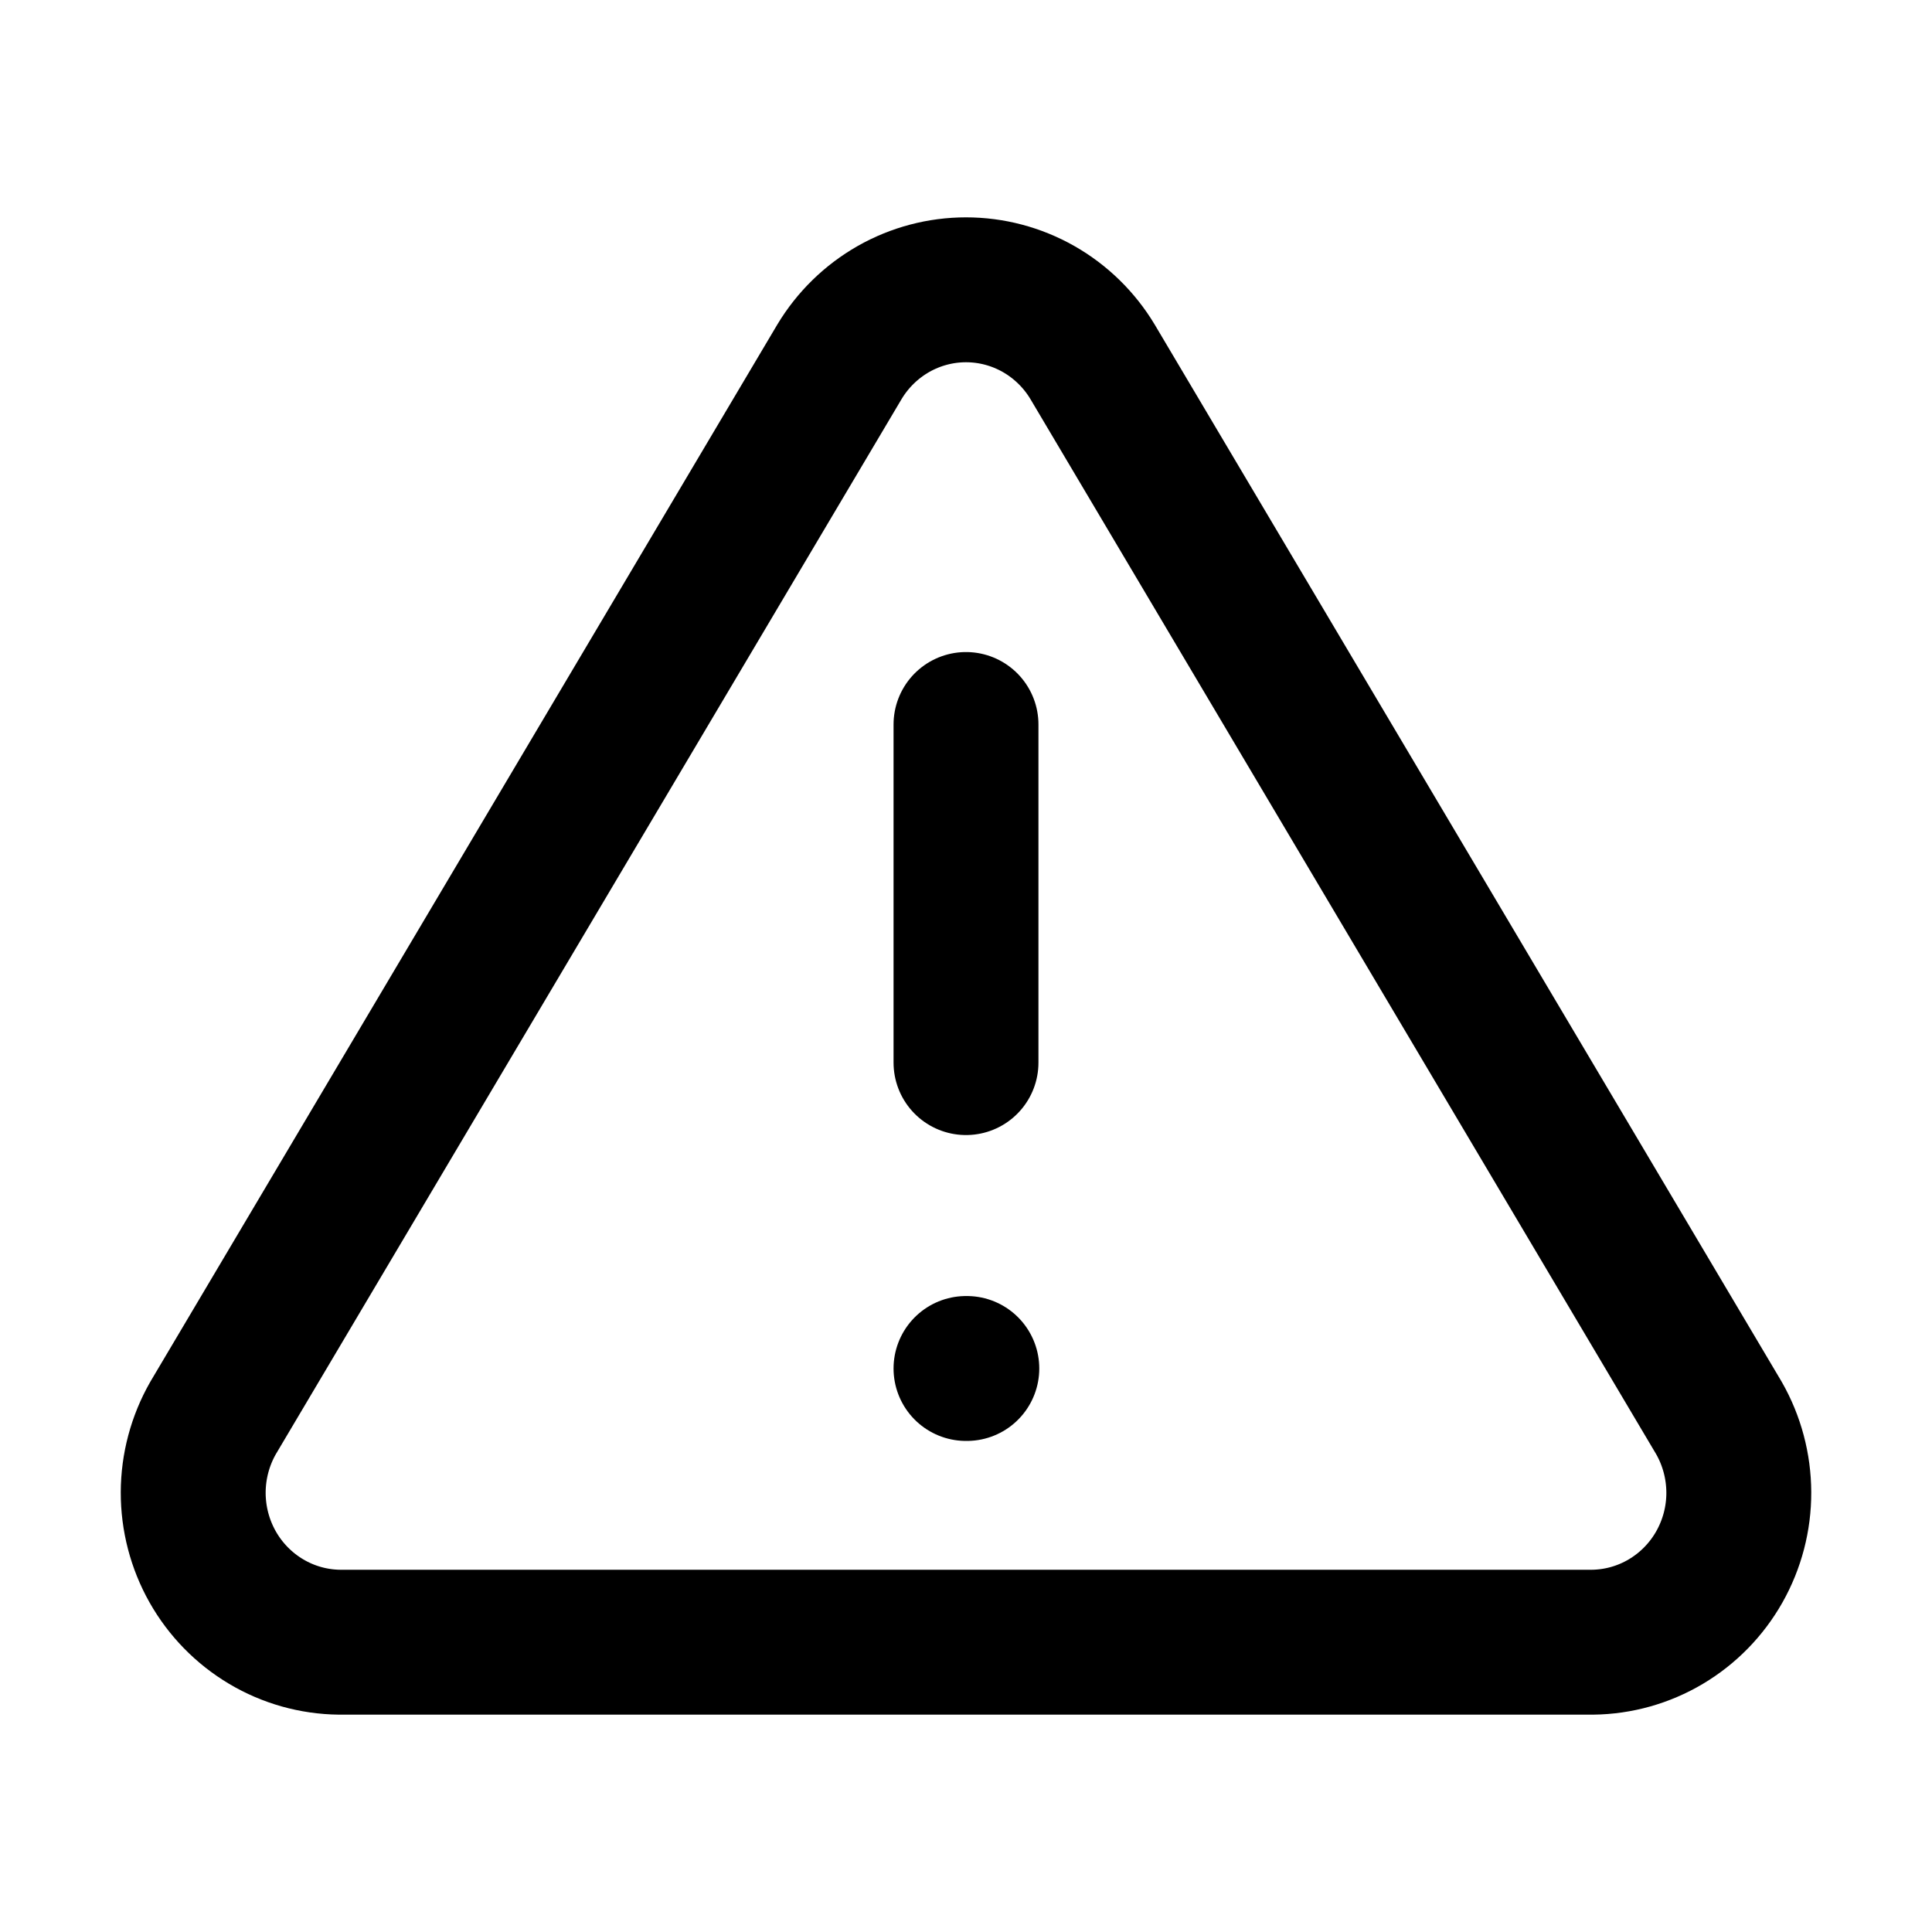
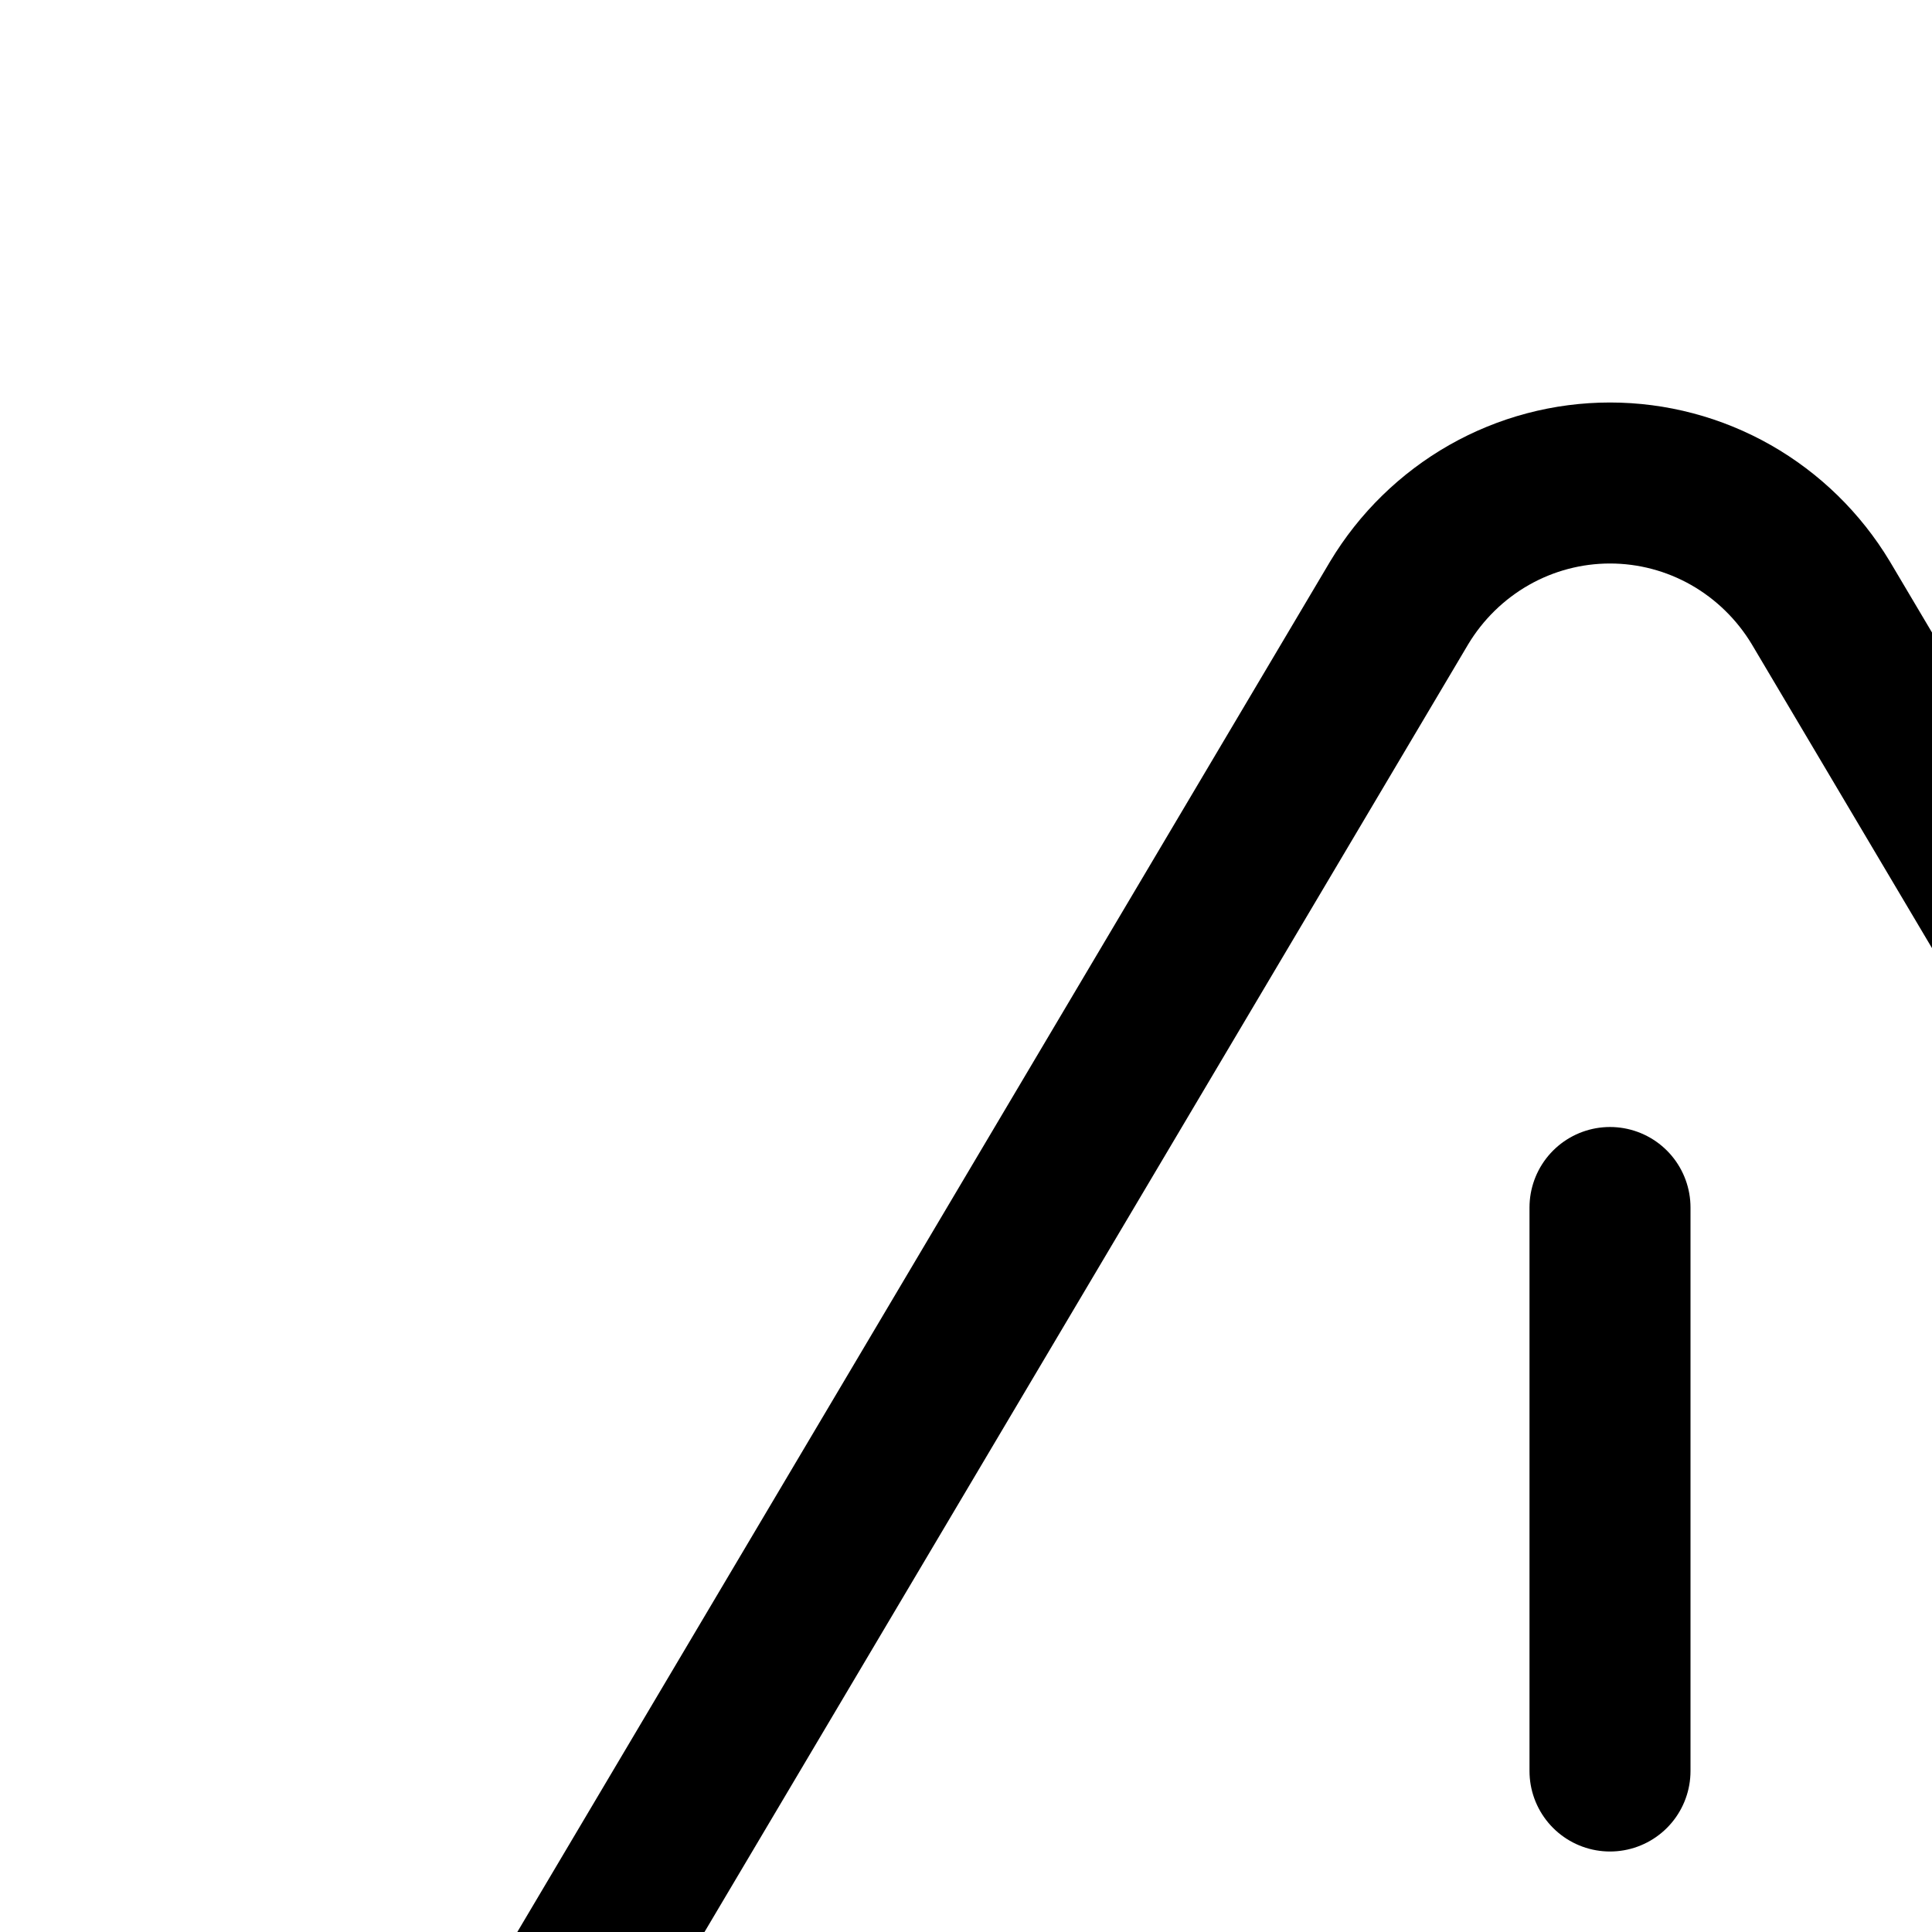
- <svg xmlns="http://www.w3.org/2000/svg" width="40" height="40" viewBox="0 0 40 40" fill="none">
-   <path d="M17.381 7.489L4.41 29.36C4.143 29.828 4.002 30.358 4 30.898C3.999 31.438 4.137 31.969 4.402 32.439C4.667 32.908 5.049 33.299 5.51 33.573C5.97 33.847 6.494 33.994 7.029 34H32.971C33.506 33.994 34.029 33.847 34.49 33.573C34.951 33.299 35.333 32.908 35.598 32.439C35.863 31.969 36.002 31.438 36 30.898C35.998 30.358 35.857 29.828 35.59 29.36L22.619 7.489C22.346 7.035 21.961 6.659 21.503 6.398C21.044 6.137 20.526 6 20 6C19.474 6 18.956 6.137 18.497 6.398C18.039 6.659 17.654 7.035 17.381 7.489V7.489Z" stroke="black" stroke-width="3" stroke-linecap="round" stroke-linejoin="round" />
-   <path d="M20 15V22" stroke="black" stroke-width="3" stroke-linecap="round" stroke-linejoin="round" />
-   <path d="M20 28.333H20.017" stroke="black" stroke-width="3" stroke-linecap="round" stroke-linejoin="round" />
+ <svg xmlns="http://www.w3.org/2000/svg" width="24 " height="24" viewBox="0 0 24 24" fill="none">
+   <path d="M17.381 7.489L4.41 29.36C4.143 29.828 4.002 30.358 4 30.898C3.999 31.438 4.137 31.969 4.402 32.439C4.667 32.908 5.049 33.299 5.51 33.573C5.97 33.847 6.494 33.994 7.029 34H32.971C33.506 33.994 34.029 33.847 34.49 33.573C34.951 33.299 35.333 32.908 35.598 32.439C35.863 31.969 36.002 31.438 36 30.898C35.998 30.358 35.857 29.828 35.59 29.36L22.619 7.489C22.346 7.035 21.961 6.659 21.503 6.398C21.044 6.137 20.526 6 20 6C19.474 6 18.956 6.137 18.497 6.398C18.039 6.659 17.654 7.035 17.381 7.489V7.489Z" stroke="black" stroke-width="2" stroke-linecap="round" stroke-linejoin="round" />
+   <path d="M20 15V22" stroke="black" stroke-width="2" stroke-linecap="round" stroke-linejoin="round" />
+   <path d="M20 28.333H20.017" stroke="black" stroke-width="2" stroke-linecap="round" stroke-linejoin="round" />
</svg>
